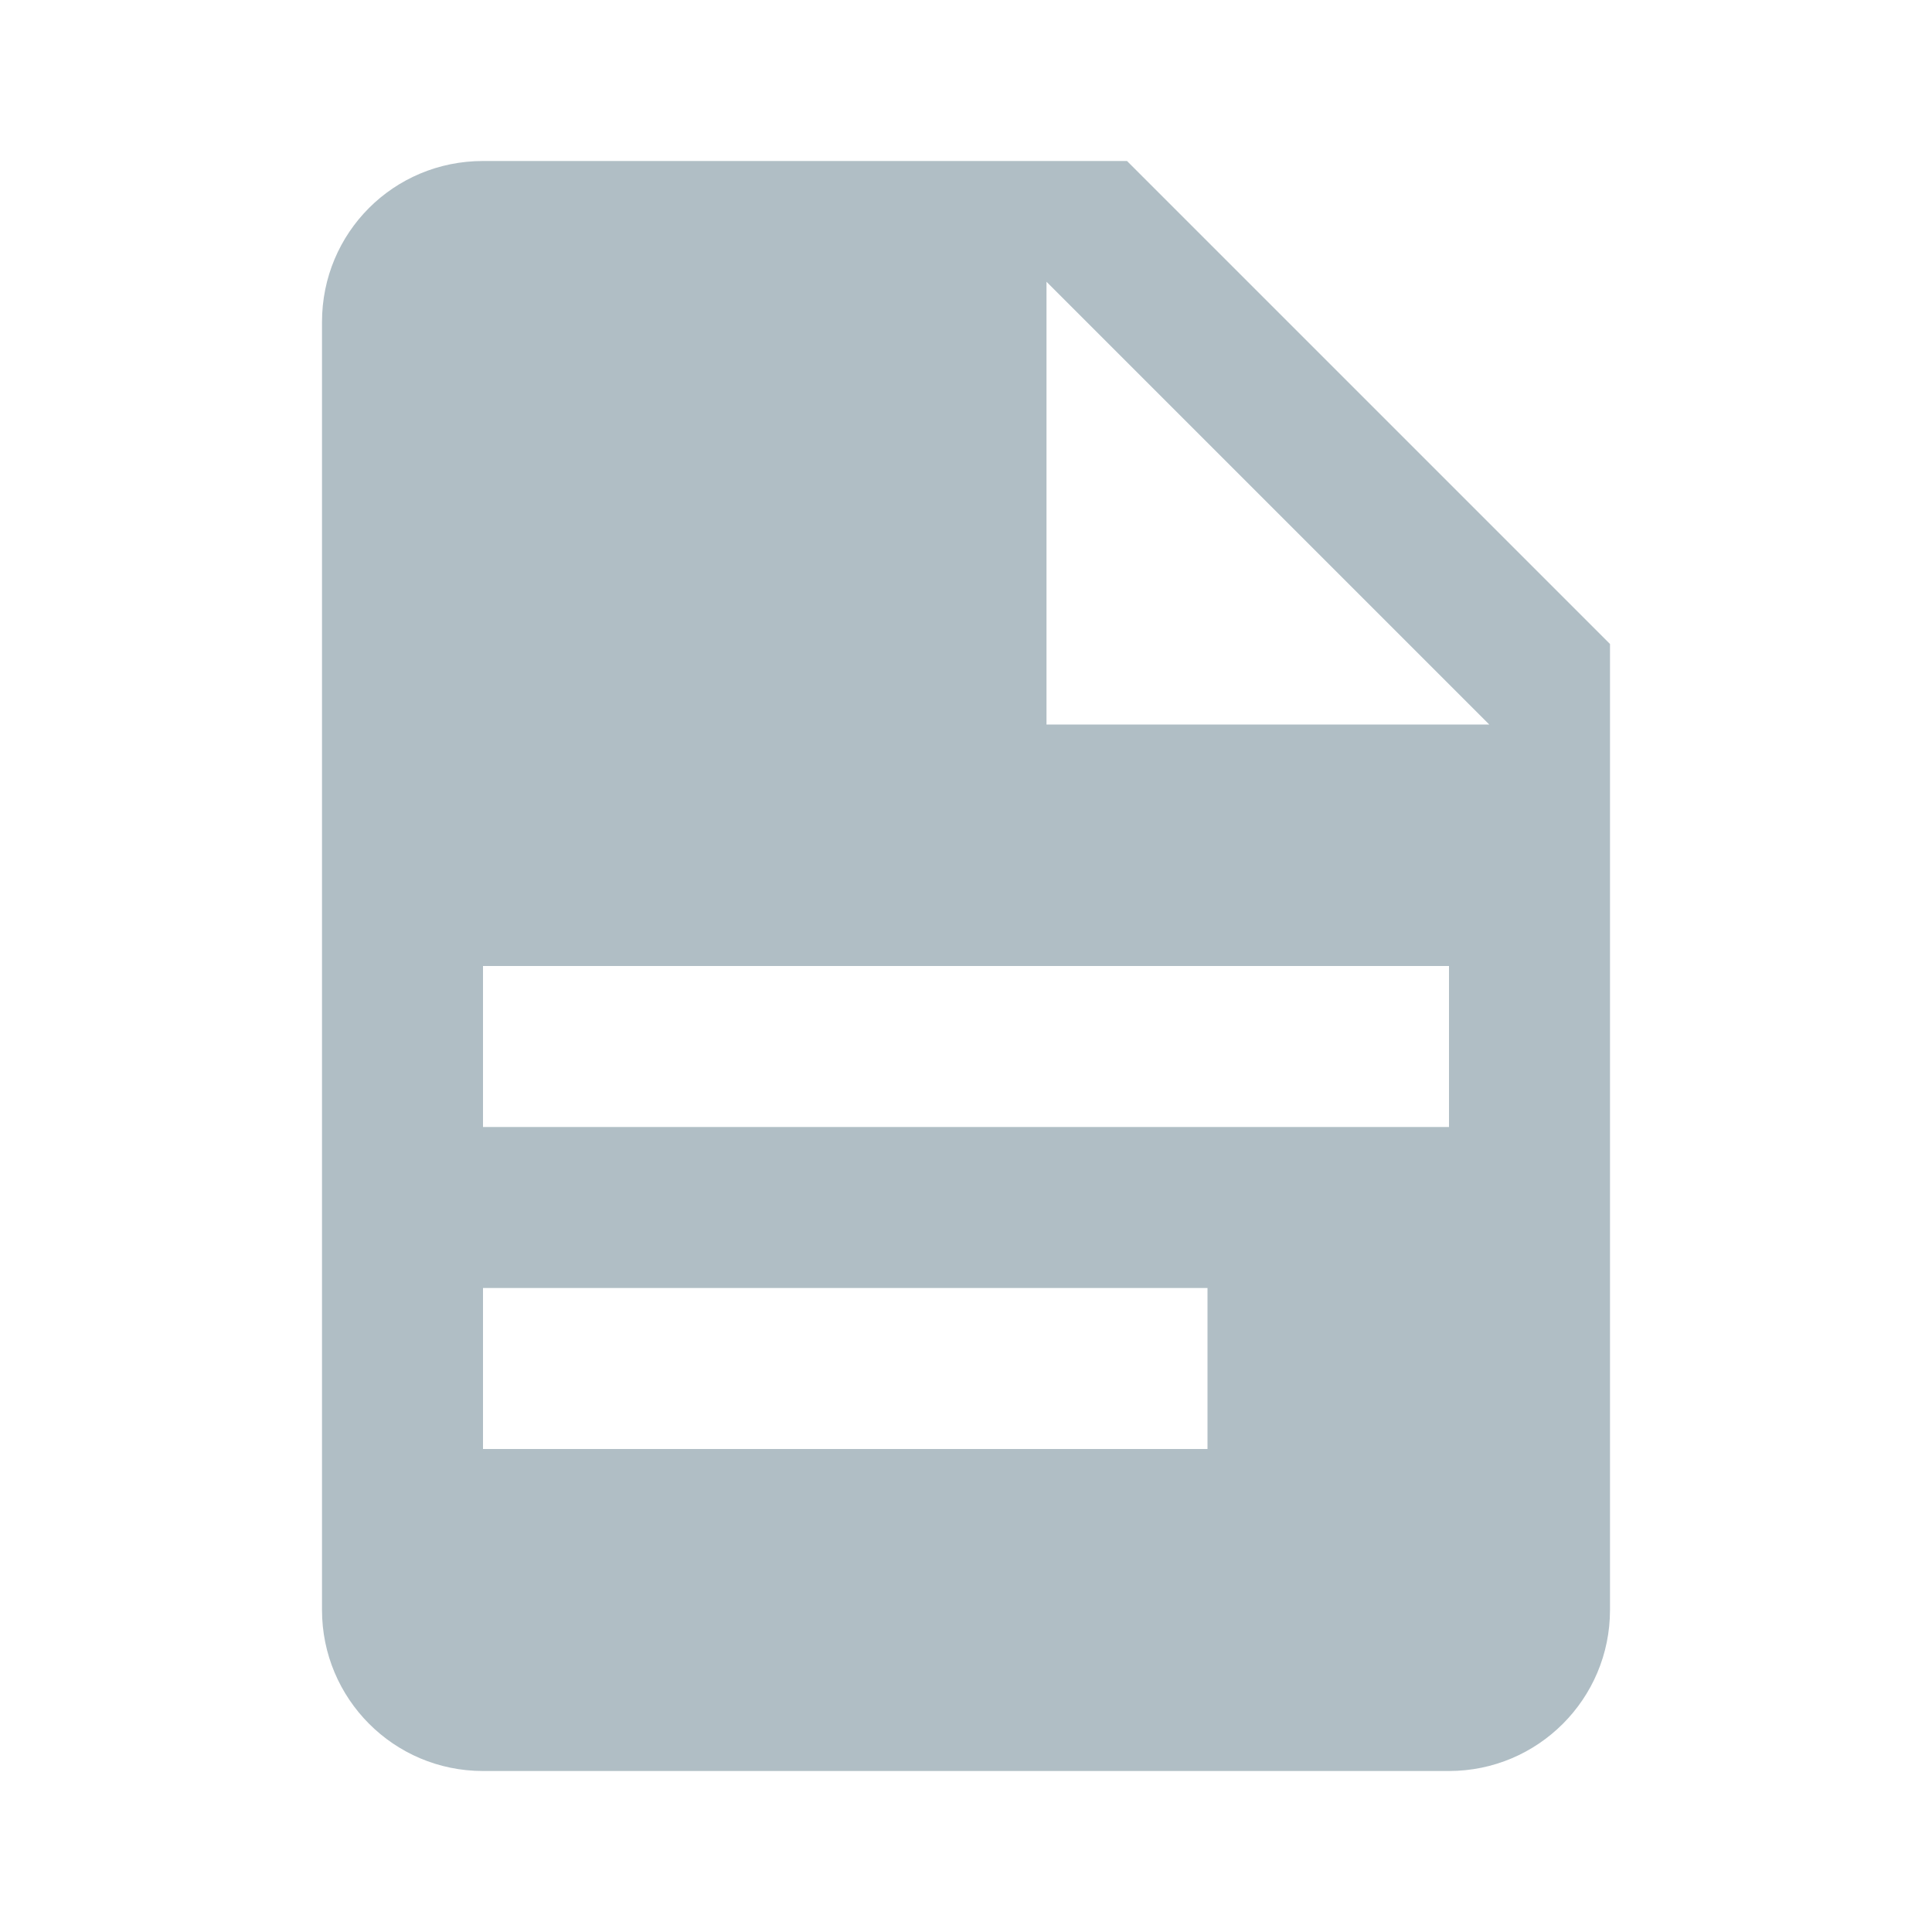
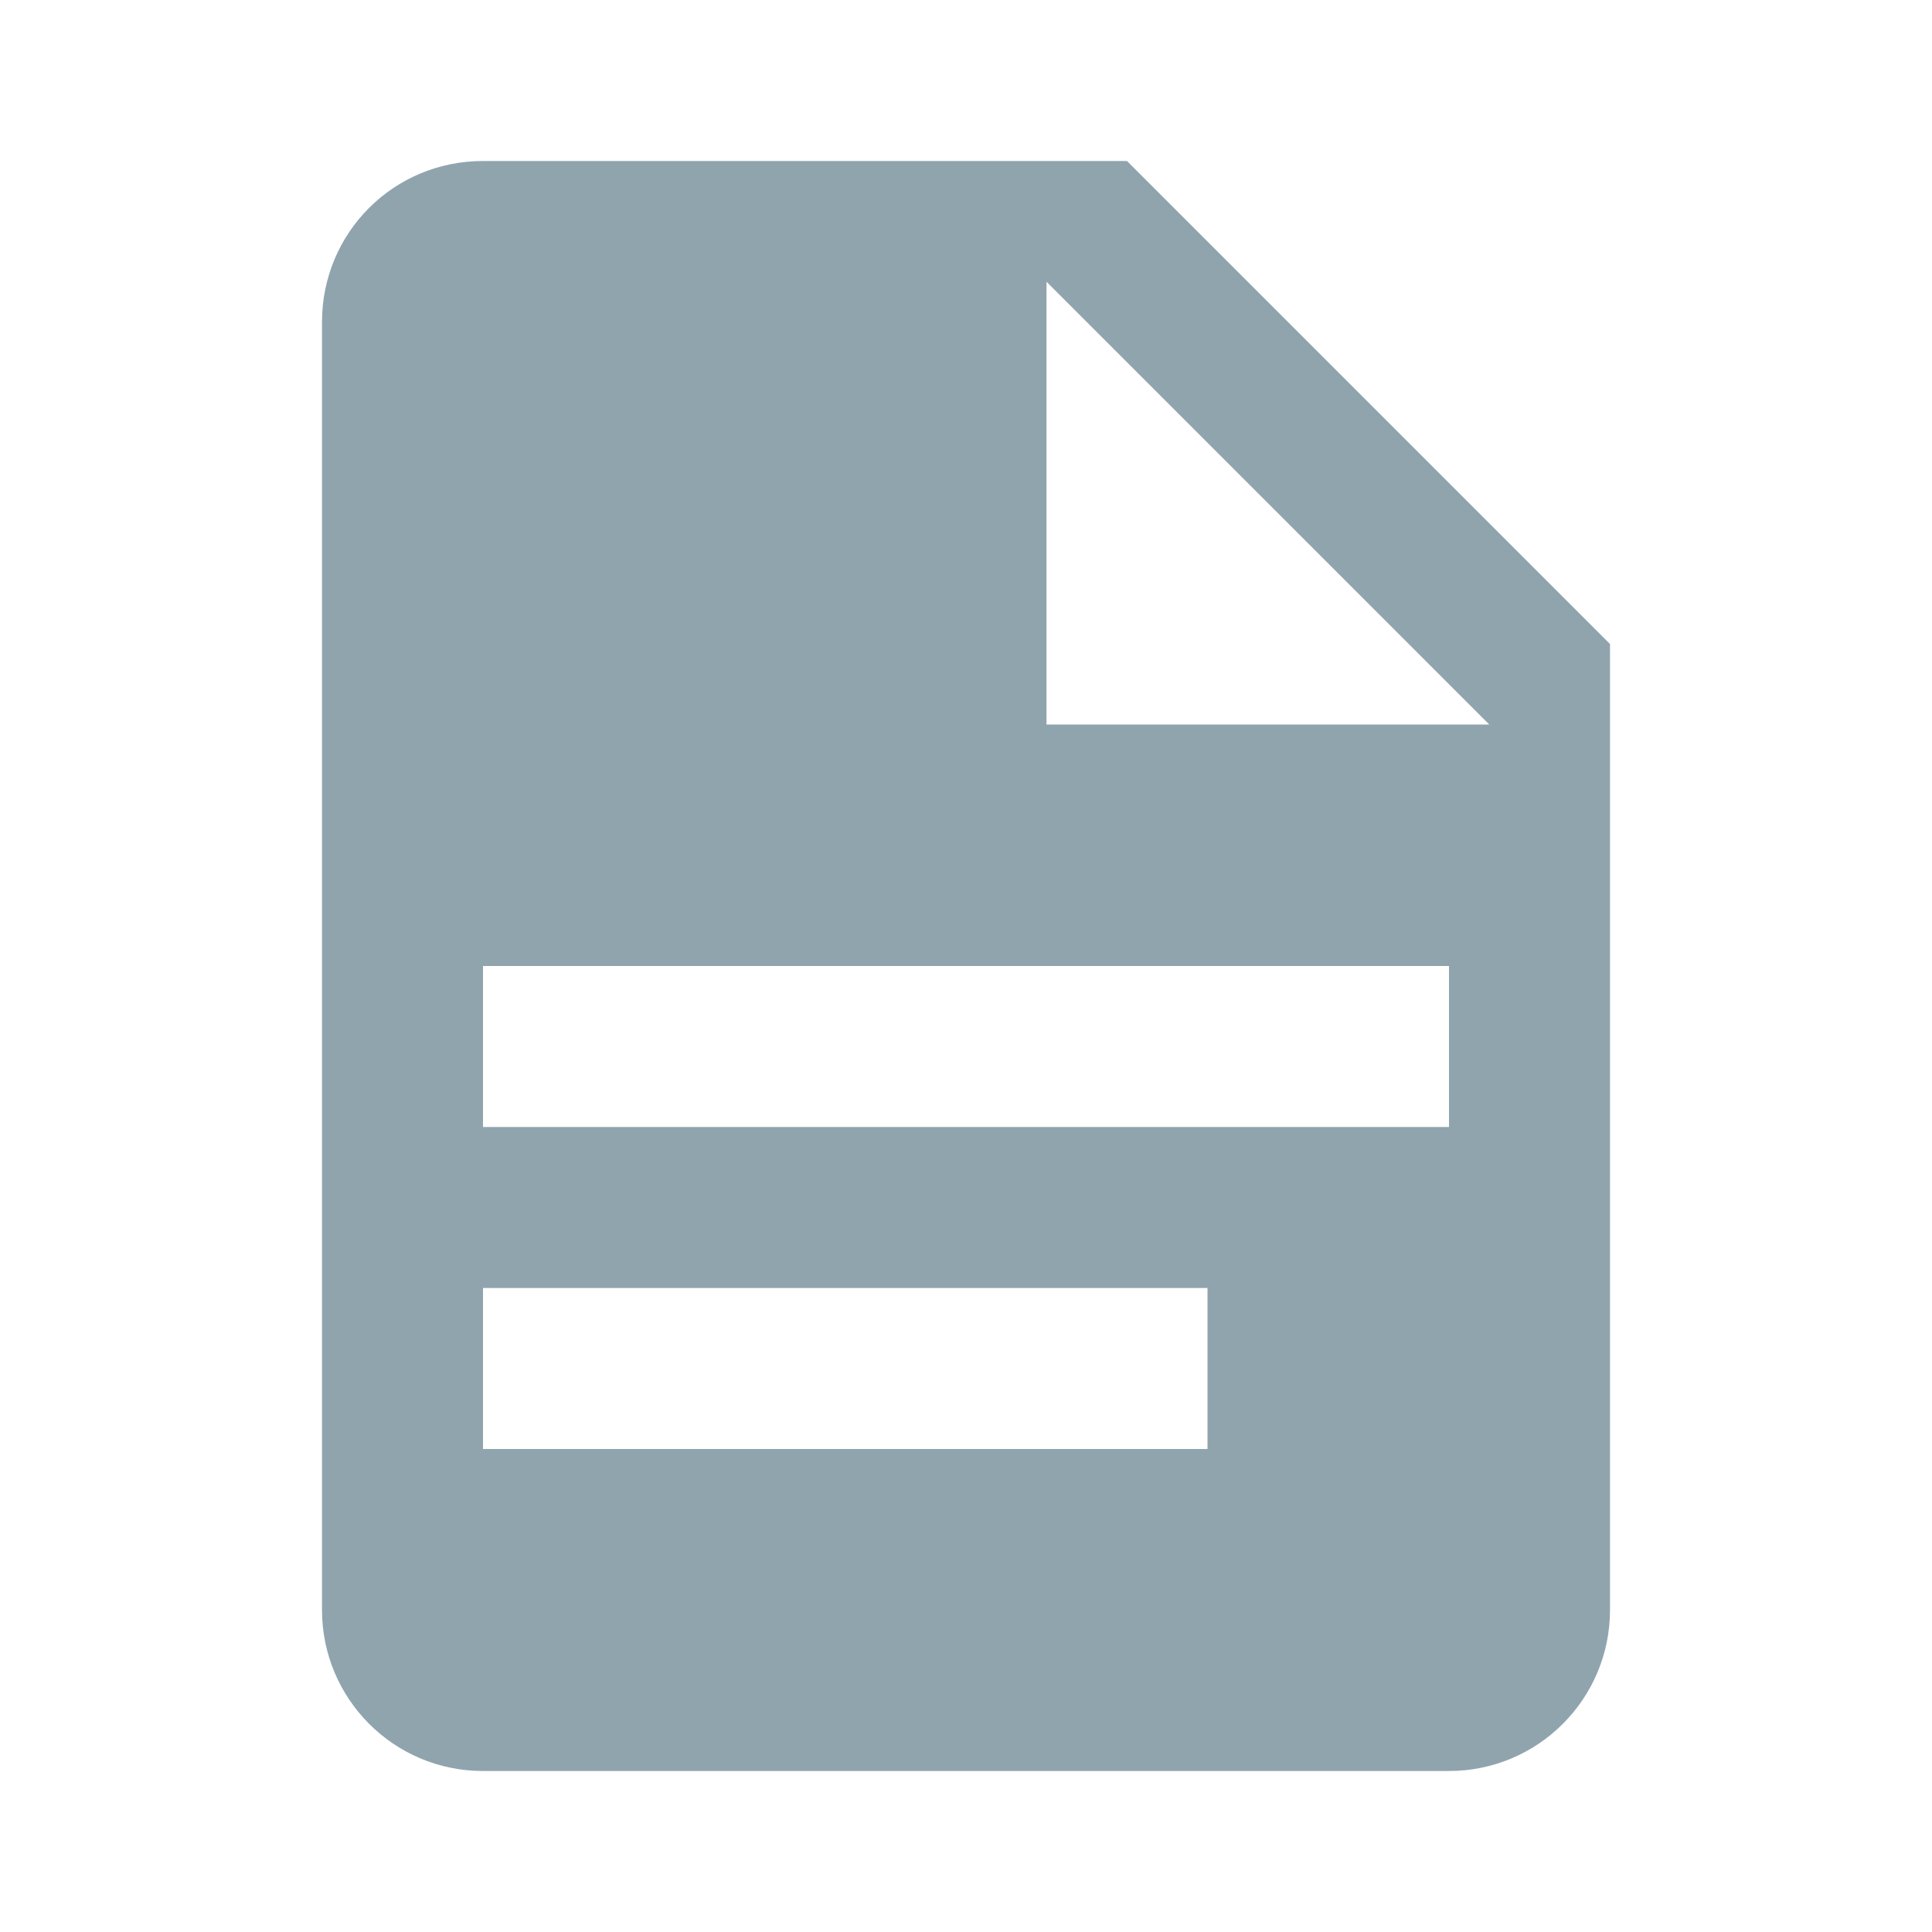
- <svg xmlns="http://www.w3.org/2000/svg" version="1.1" width="16px" height="16px" viewBox="0 0 24 24" fill="#b0bec5">
-   <path d="M13,9H18.5L13,3.5V9M6,2H14L20,8V20A2,2 0 0,1 18,22H6C4.89,22 4,21.1 4,20V4C4,2.89 4.89,2 6,2M15,18V16H6V18H15M18,14V12H6V14H18Z" />
+ <svg xmlns="http://www.w3.org/2000/svg" version="1.1" width="16px" height="16px" viewBox="0 0 24 24">
+   <path fill="#90A4AE" data-iconColor="Text" d="M13,9H18.5L13,3.5V9M6,2H14L20,8V20A2,2 0 0,1 18,22H6C4.89,22 4,21.1 4,20V4C4,2.89 4.89,2 6,2M15,18V16H6V18H15M18,14V12H6V14H18Z" />
</svg>
